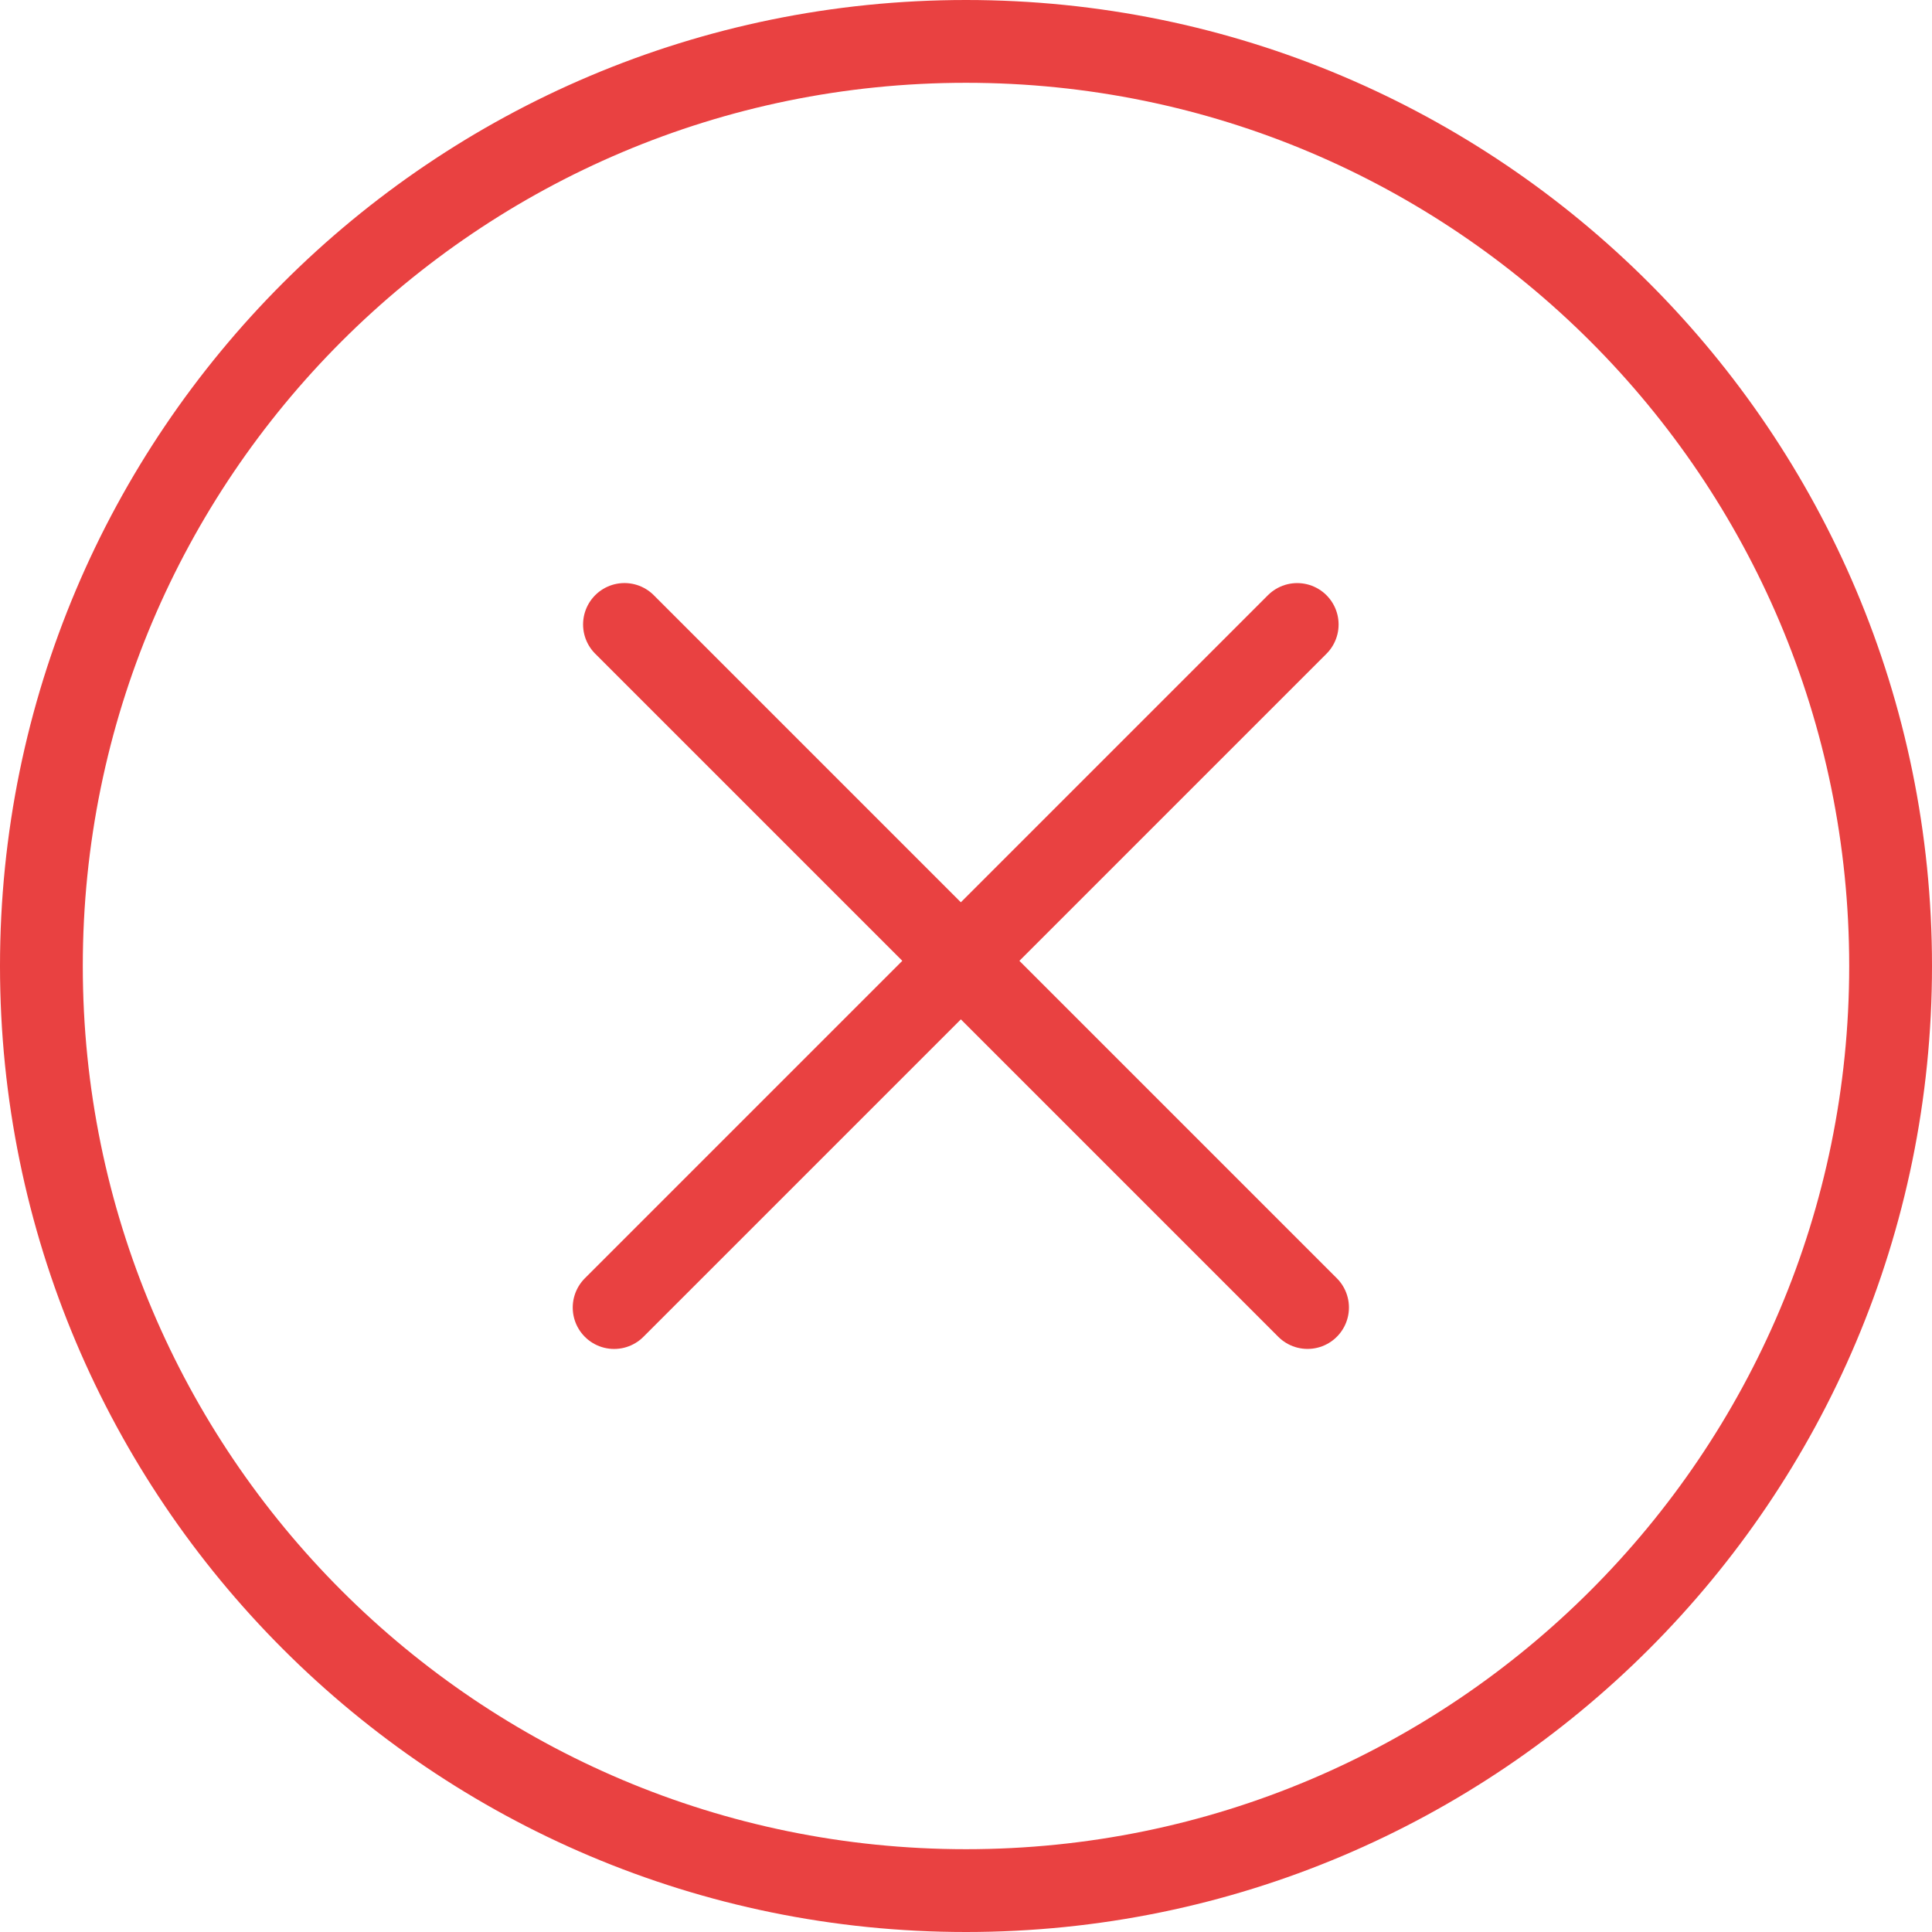
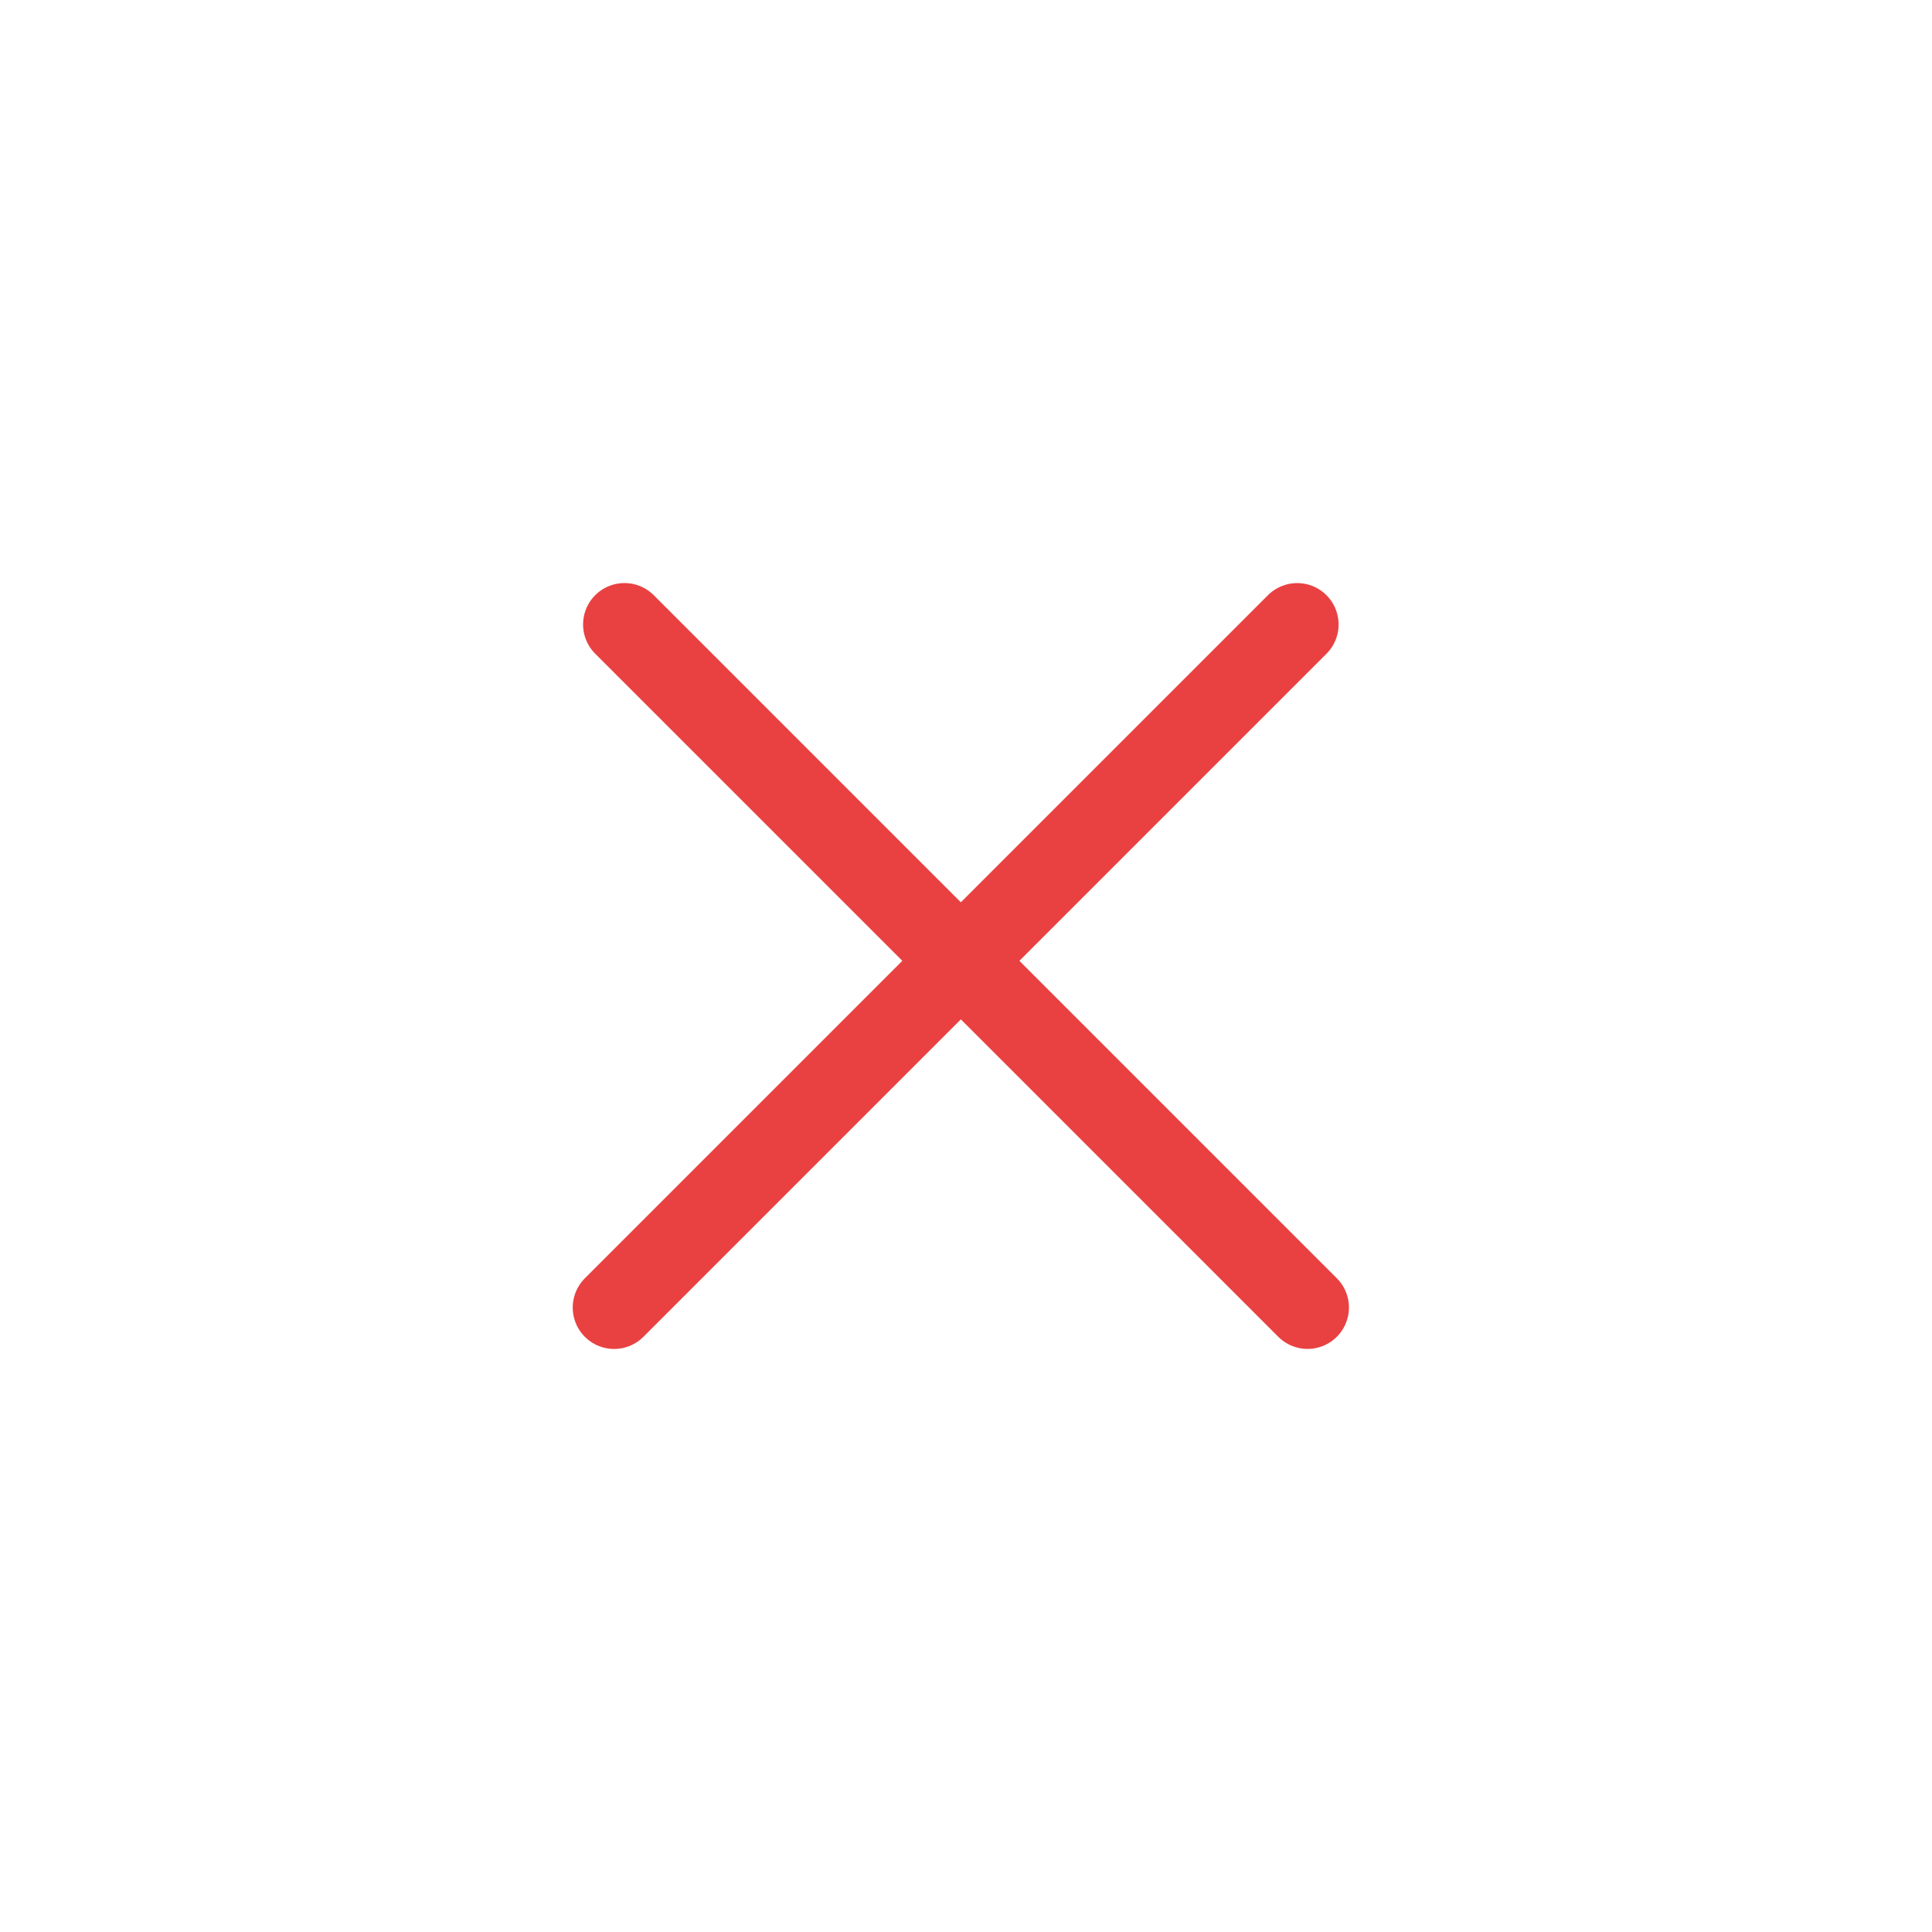
<svg xmlns="http://www.w3.org/2000/svg" width="70" height="70" viewBox="0 0 70 70">
  <g id="settings-icon-close" transform="translate(-15 -15)">
    <line id="Line_37" data-name="Line 37" x1="35" transform="translate(37.626 37.625) rotate(45)" fill="none" stroke="#e94141" stroke-linecap="round" stroke-width="3" />
    <line id="Line_38" data-name="Line 38" x1="35" transform="translate(37.251 62.375) rotate(-45)" fill="none" stroke="#e94141" stroke-linecap="round" stroke-width="3" />
    <g id="Rectangle_105" data-name="Rectangle 105" transform="translate(15 15)" fill="none" stroke="#e94141" stroke-width="3">
-       <rect width="70" height="70" rx="35" stroke="none" />
-       <rect x="1.5" y="1.5" width="67" height="67" rx="33.5" fill="none" />
    </g>
  </g>
</svg>
